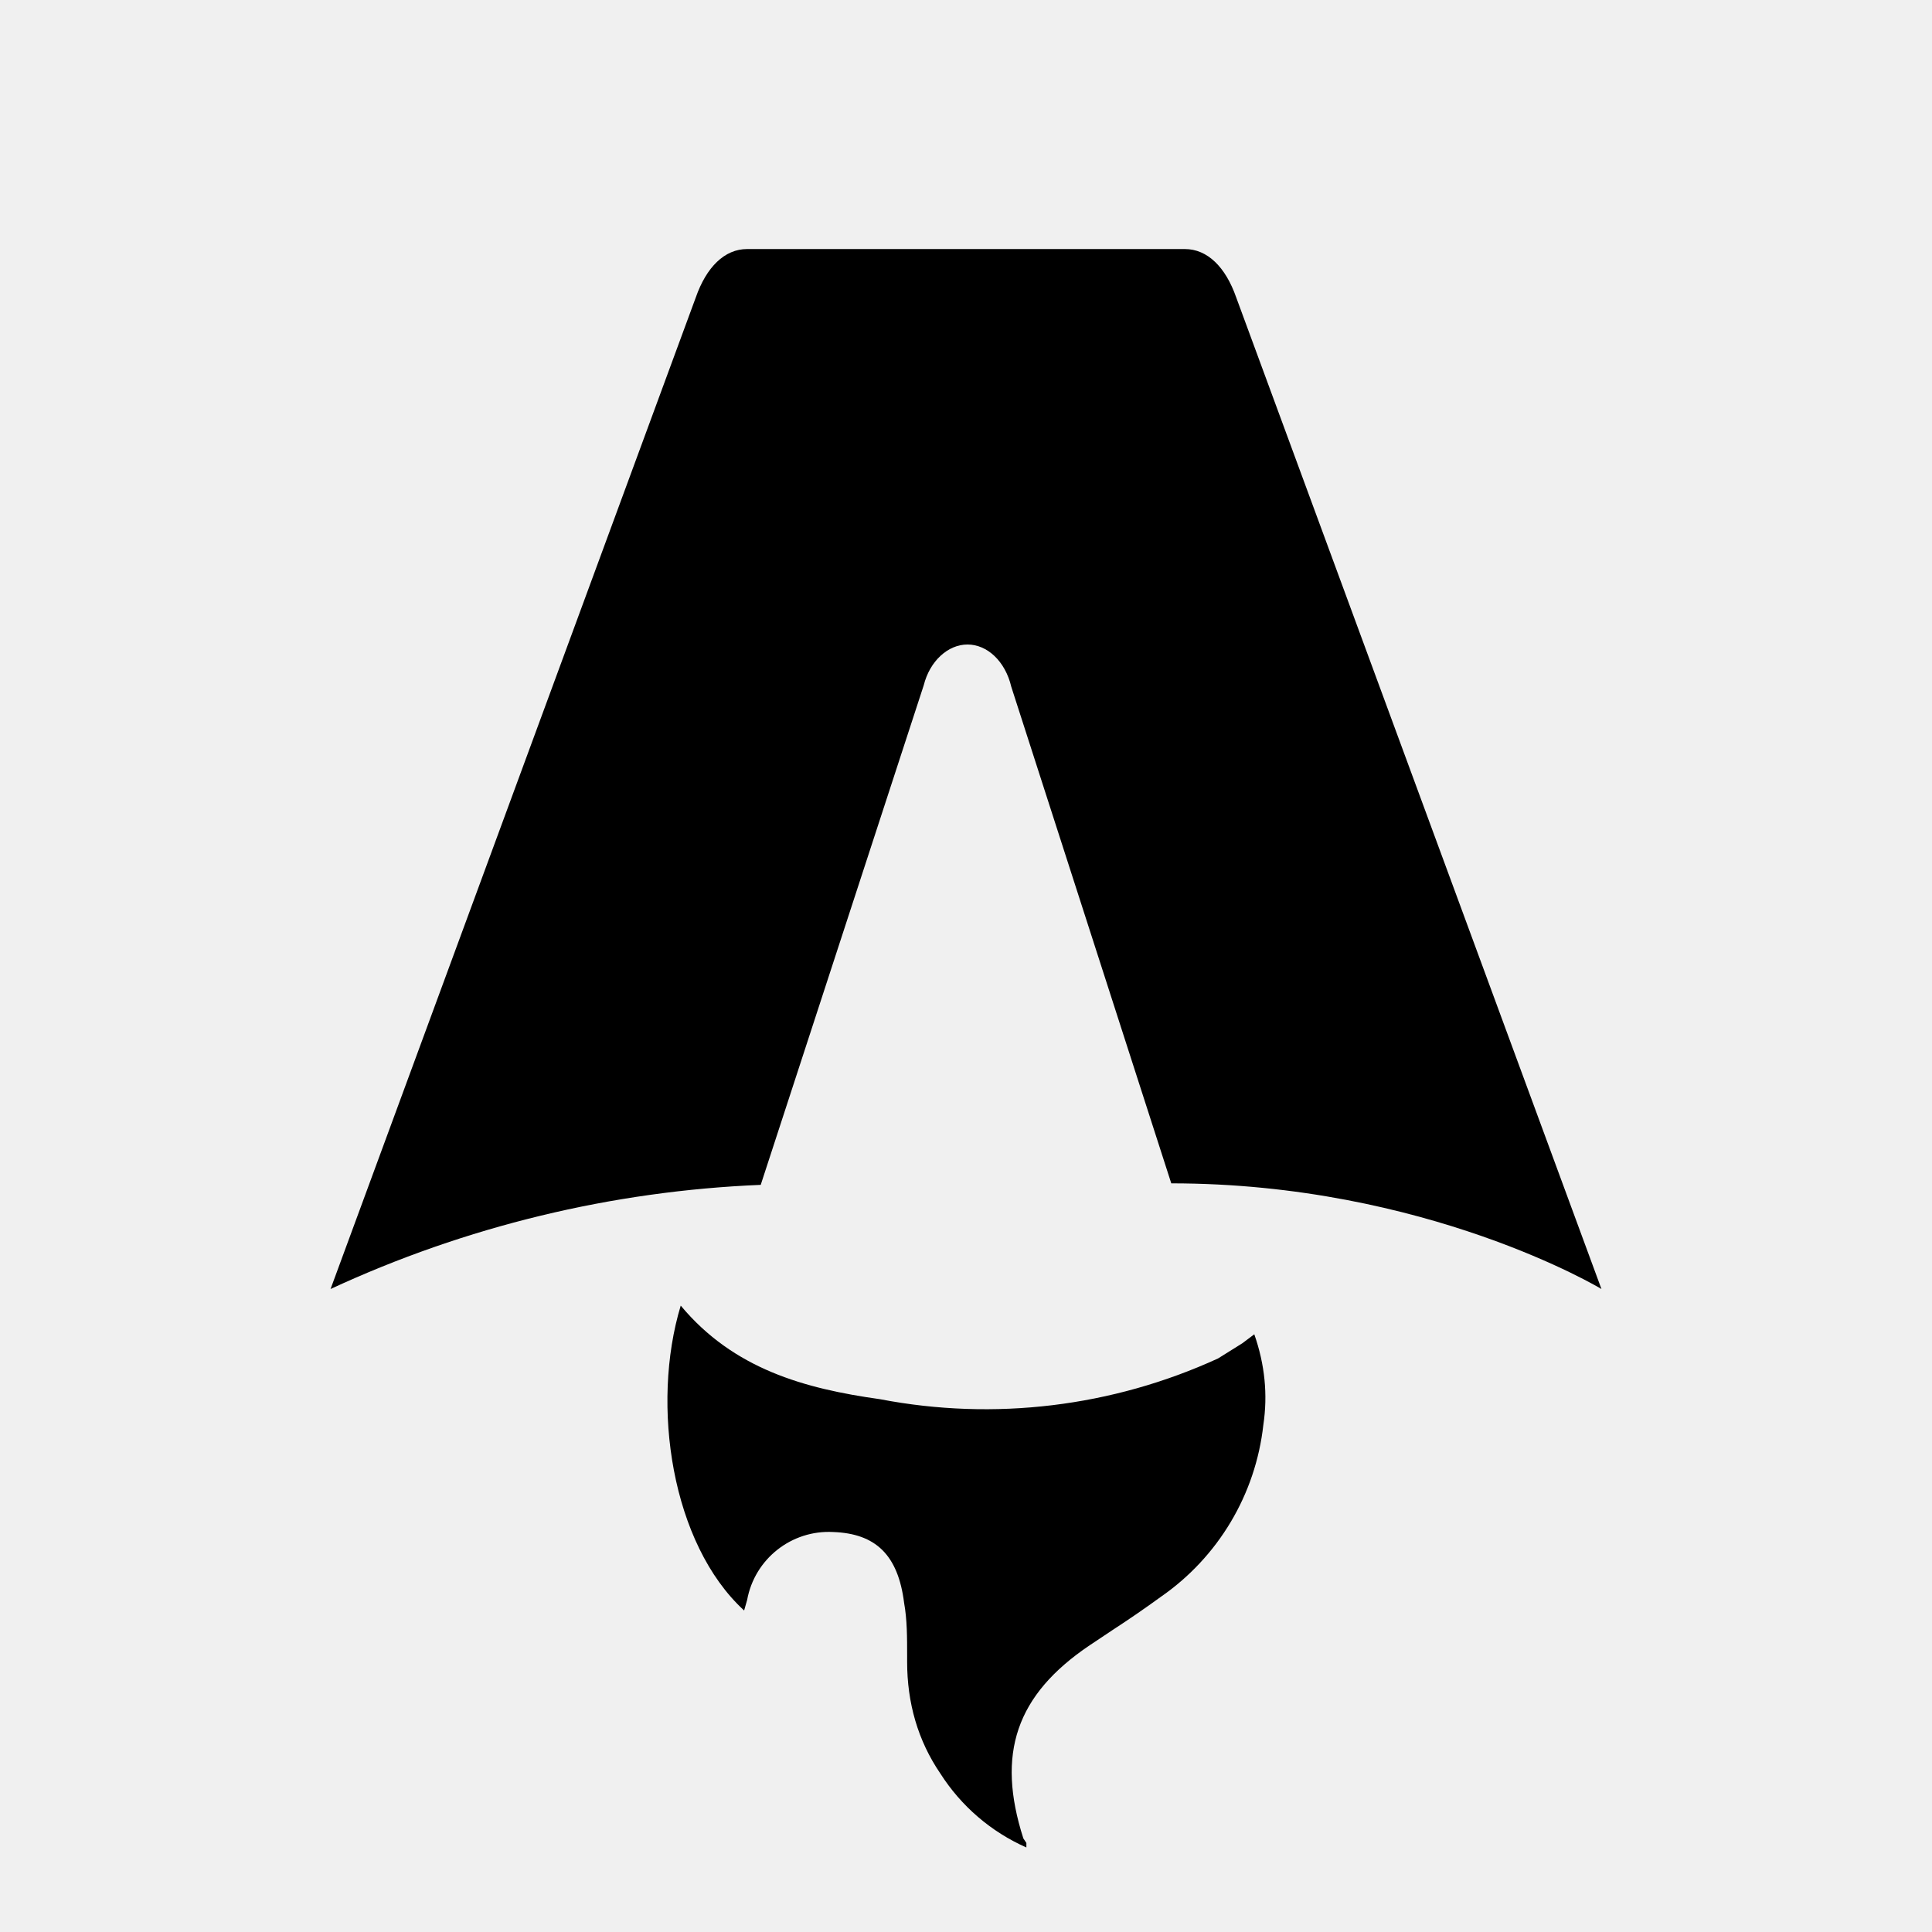
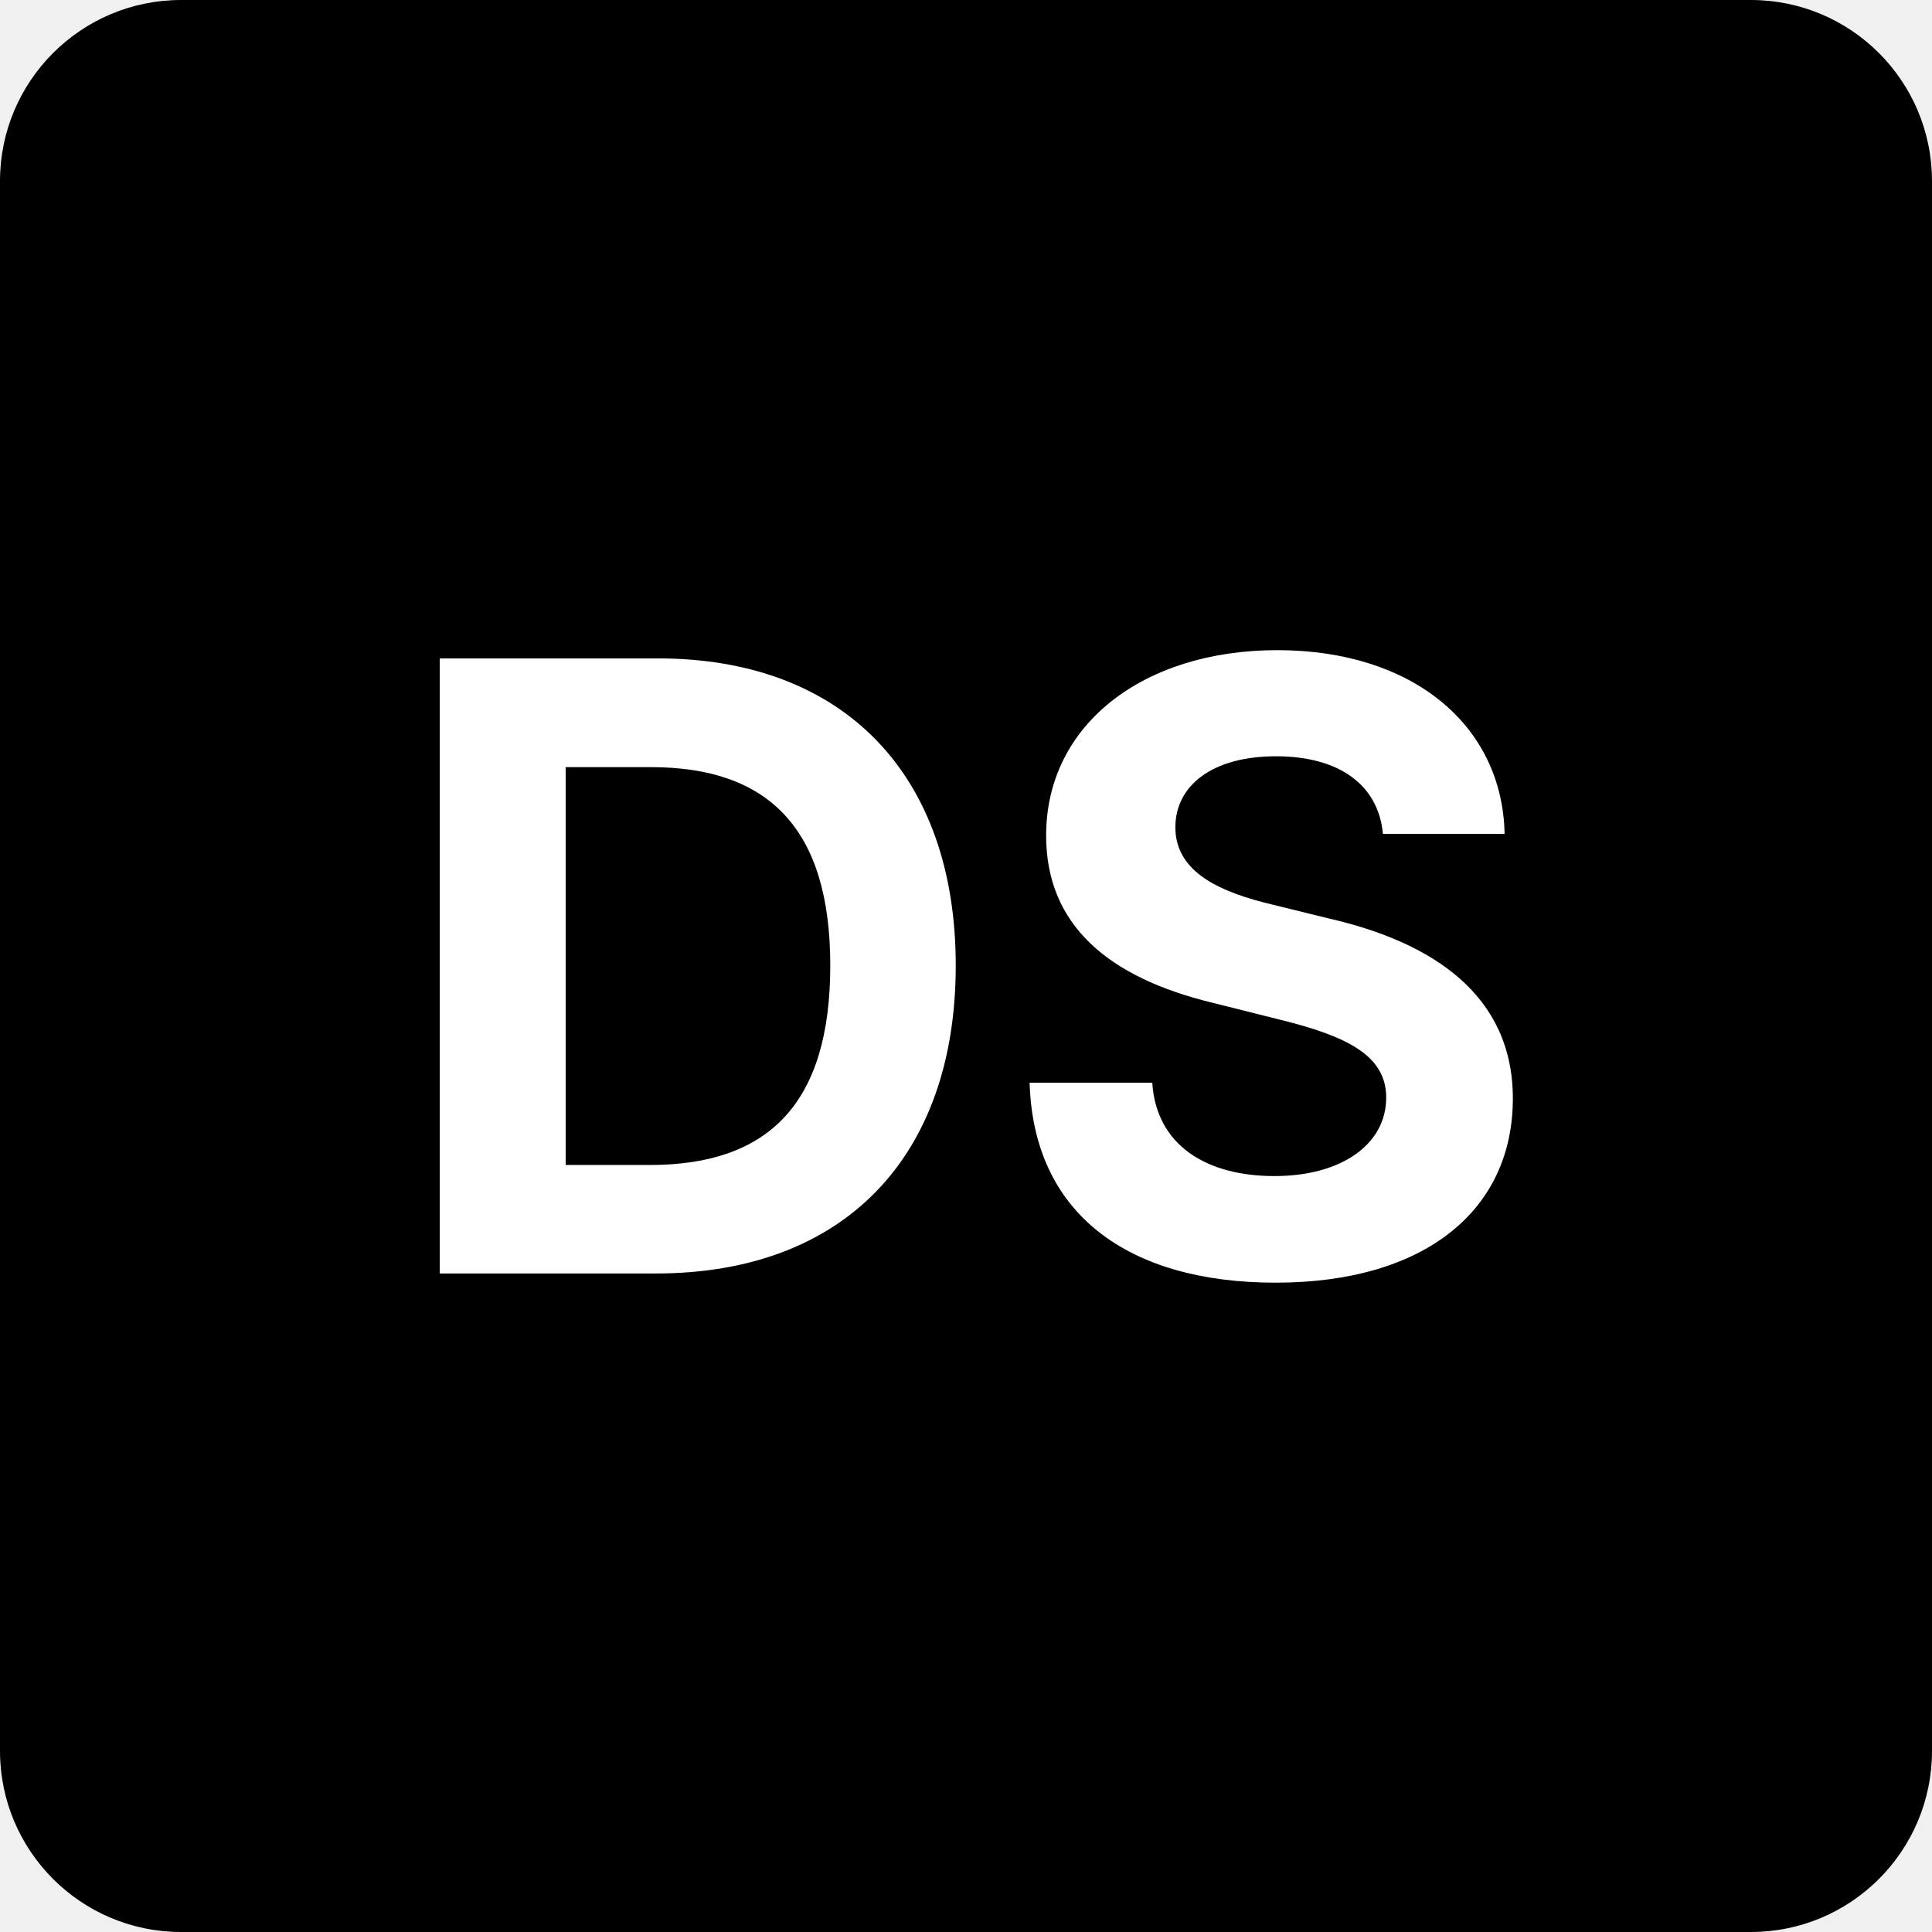
- <svg xmlns="http://www.w3.org/2000/svg" fill="none" viewBox="0 0 128 128">
-   <path d="M50.4 78.5a75.1 75.1 0 0 0-28.5 6.9l24.2-65.7c.7-2 1.9-3.2 3.4-3.2h29c1.5 0 2.7 1.2 3.4 3.2l24.2 65.7s-11.6-7-28.5-7L67 45.5c-.4-1.7-1.6-2.8-2.9-2.8-1.3 0-2.5 1.1-2.9 2.7L50.4 78.5Zm-1.1 28.2Zm-4.2-20.2c-2 6.6-.6 15.8 4.2 20.2a17.5 17.5 0 0 1 .2-.7 5.5 5.5 0 0 1 5.7-4.5c2.8.1 4.3 1.5 4.7 4.7.2 1.1.2 2.3.2 3.5v.4c0 2.7.7 5.2 2.2 7.4a13 13 0 0 0 5.7 4.9v-.3l-.2-.3c-1.8-5.6-.5-9.5 4.4-12.8l1.5-1a73 73 0 0 0 3.2-2.2 16 16 0 0 0 6.8-11.4c.3-2 .1-4-.6-6l-.8.6-1.6 1a37 37 0 0 1-22.4 2.7c-5-.7-9.7-2-13.2-6.2Z" />
+ <svg xmlns="http://www.w3.org/2000/svg" viewBox="0 0 128 128">
+   <rect class="bg" width="128" height="128" rx="12" />
+   <text class="fg" x="64" y="64" font-family="system-ui, -apple-system, sans-serif" font-size="56" font-weight="700" text-anchor="middle" dominant-baseline="central">DS</text>
  <style>
-         path { fill: #000; }
-         @media (prefers-color-scheme: dark) {
-             path { fill: #FFF; }
-         }
-     </style>
+     .bg { fill: #000; }
+     .fg { fill: #fff; }
+     @media (prefers-color-scheme: dark) {
+       .bg { fill: #fff; }
+       .fg { fill: #000; }
+     }
+   </style>
</svg>
